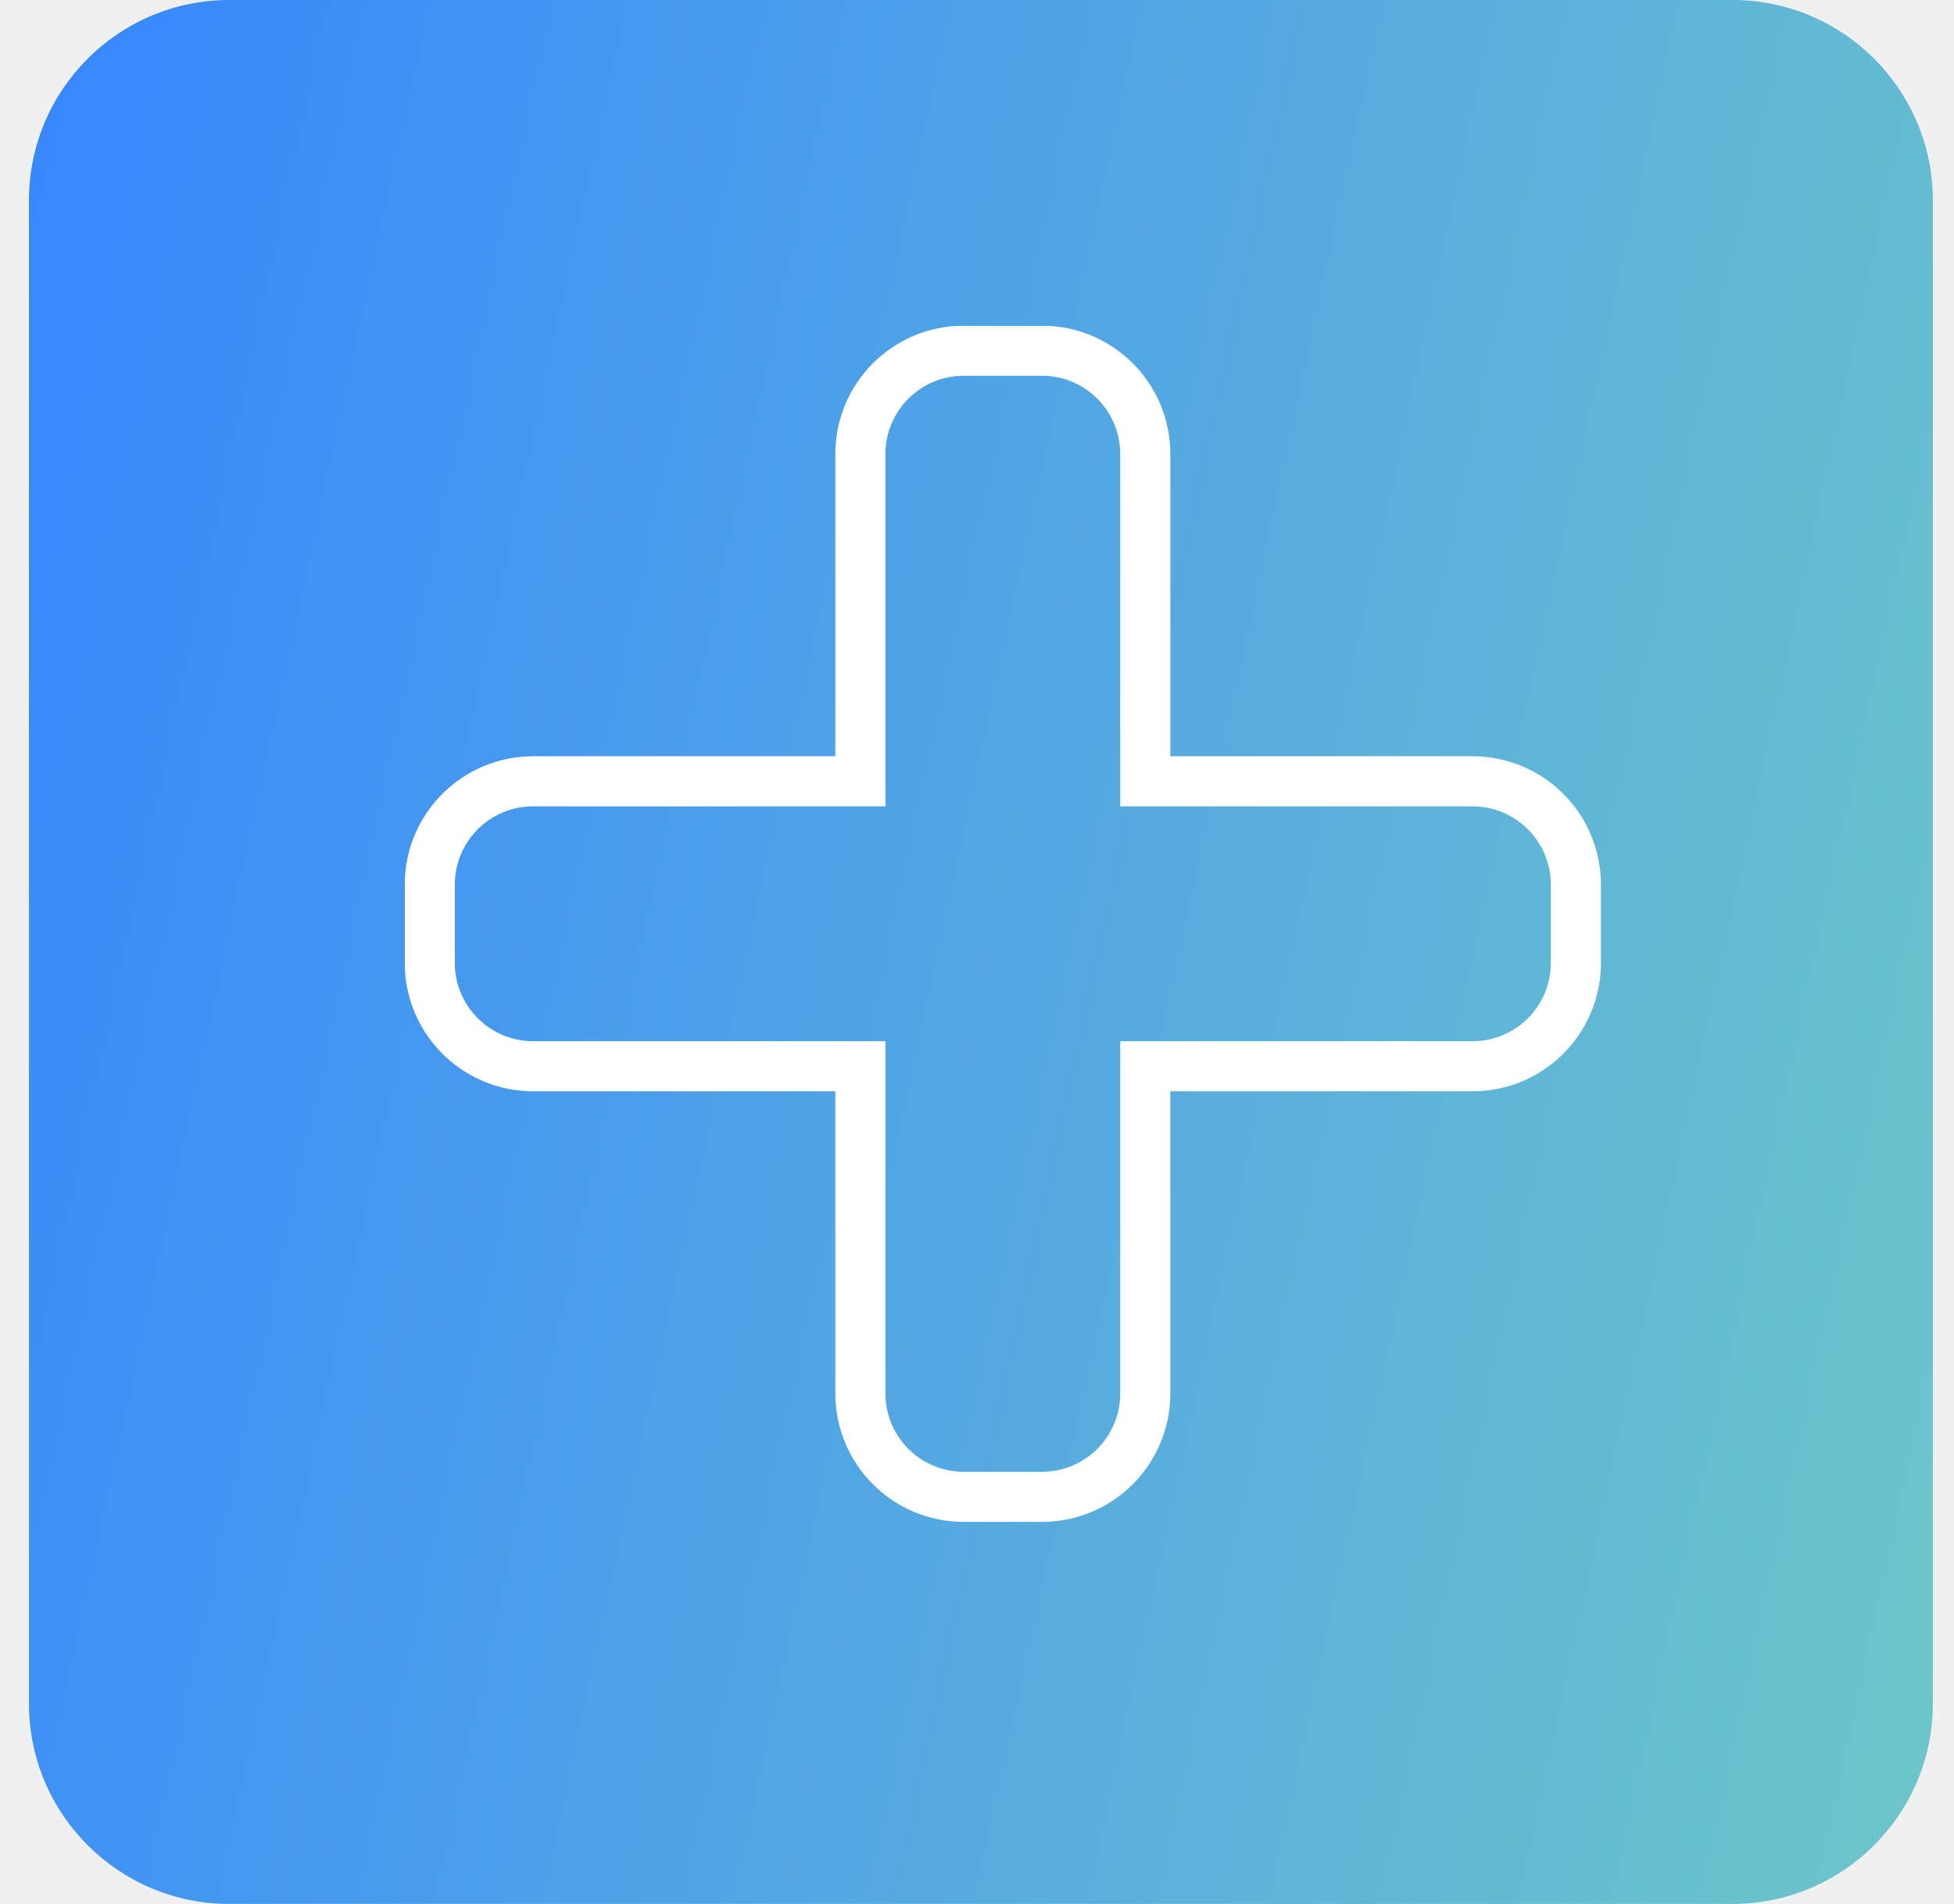
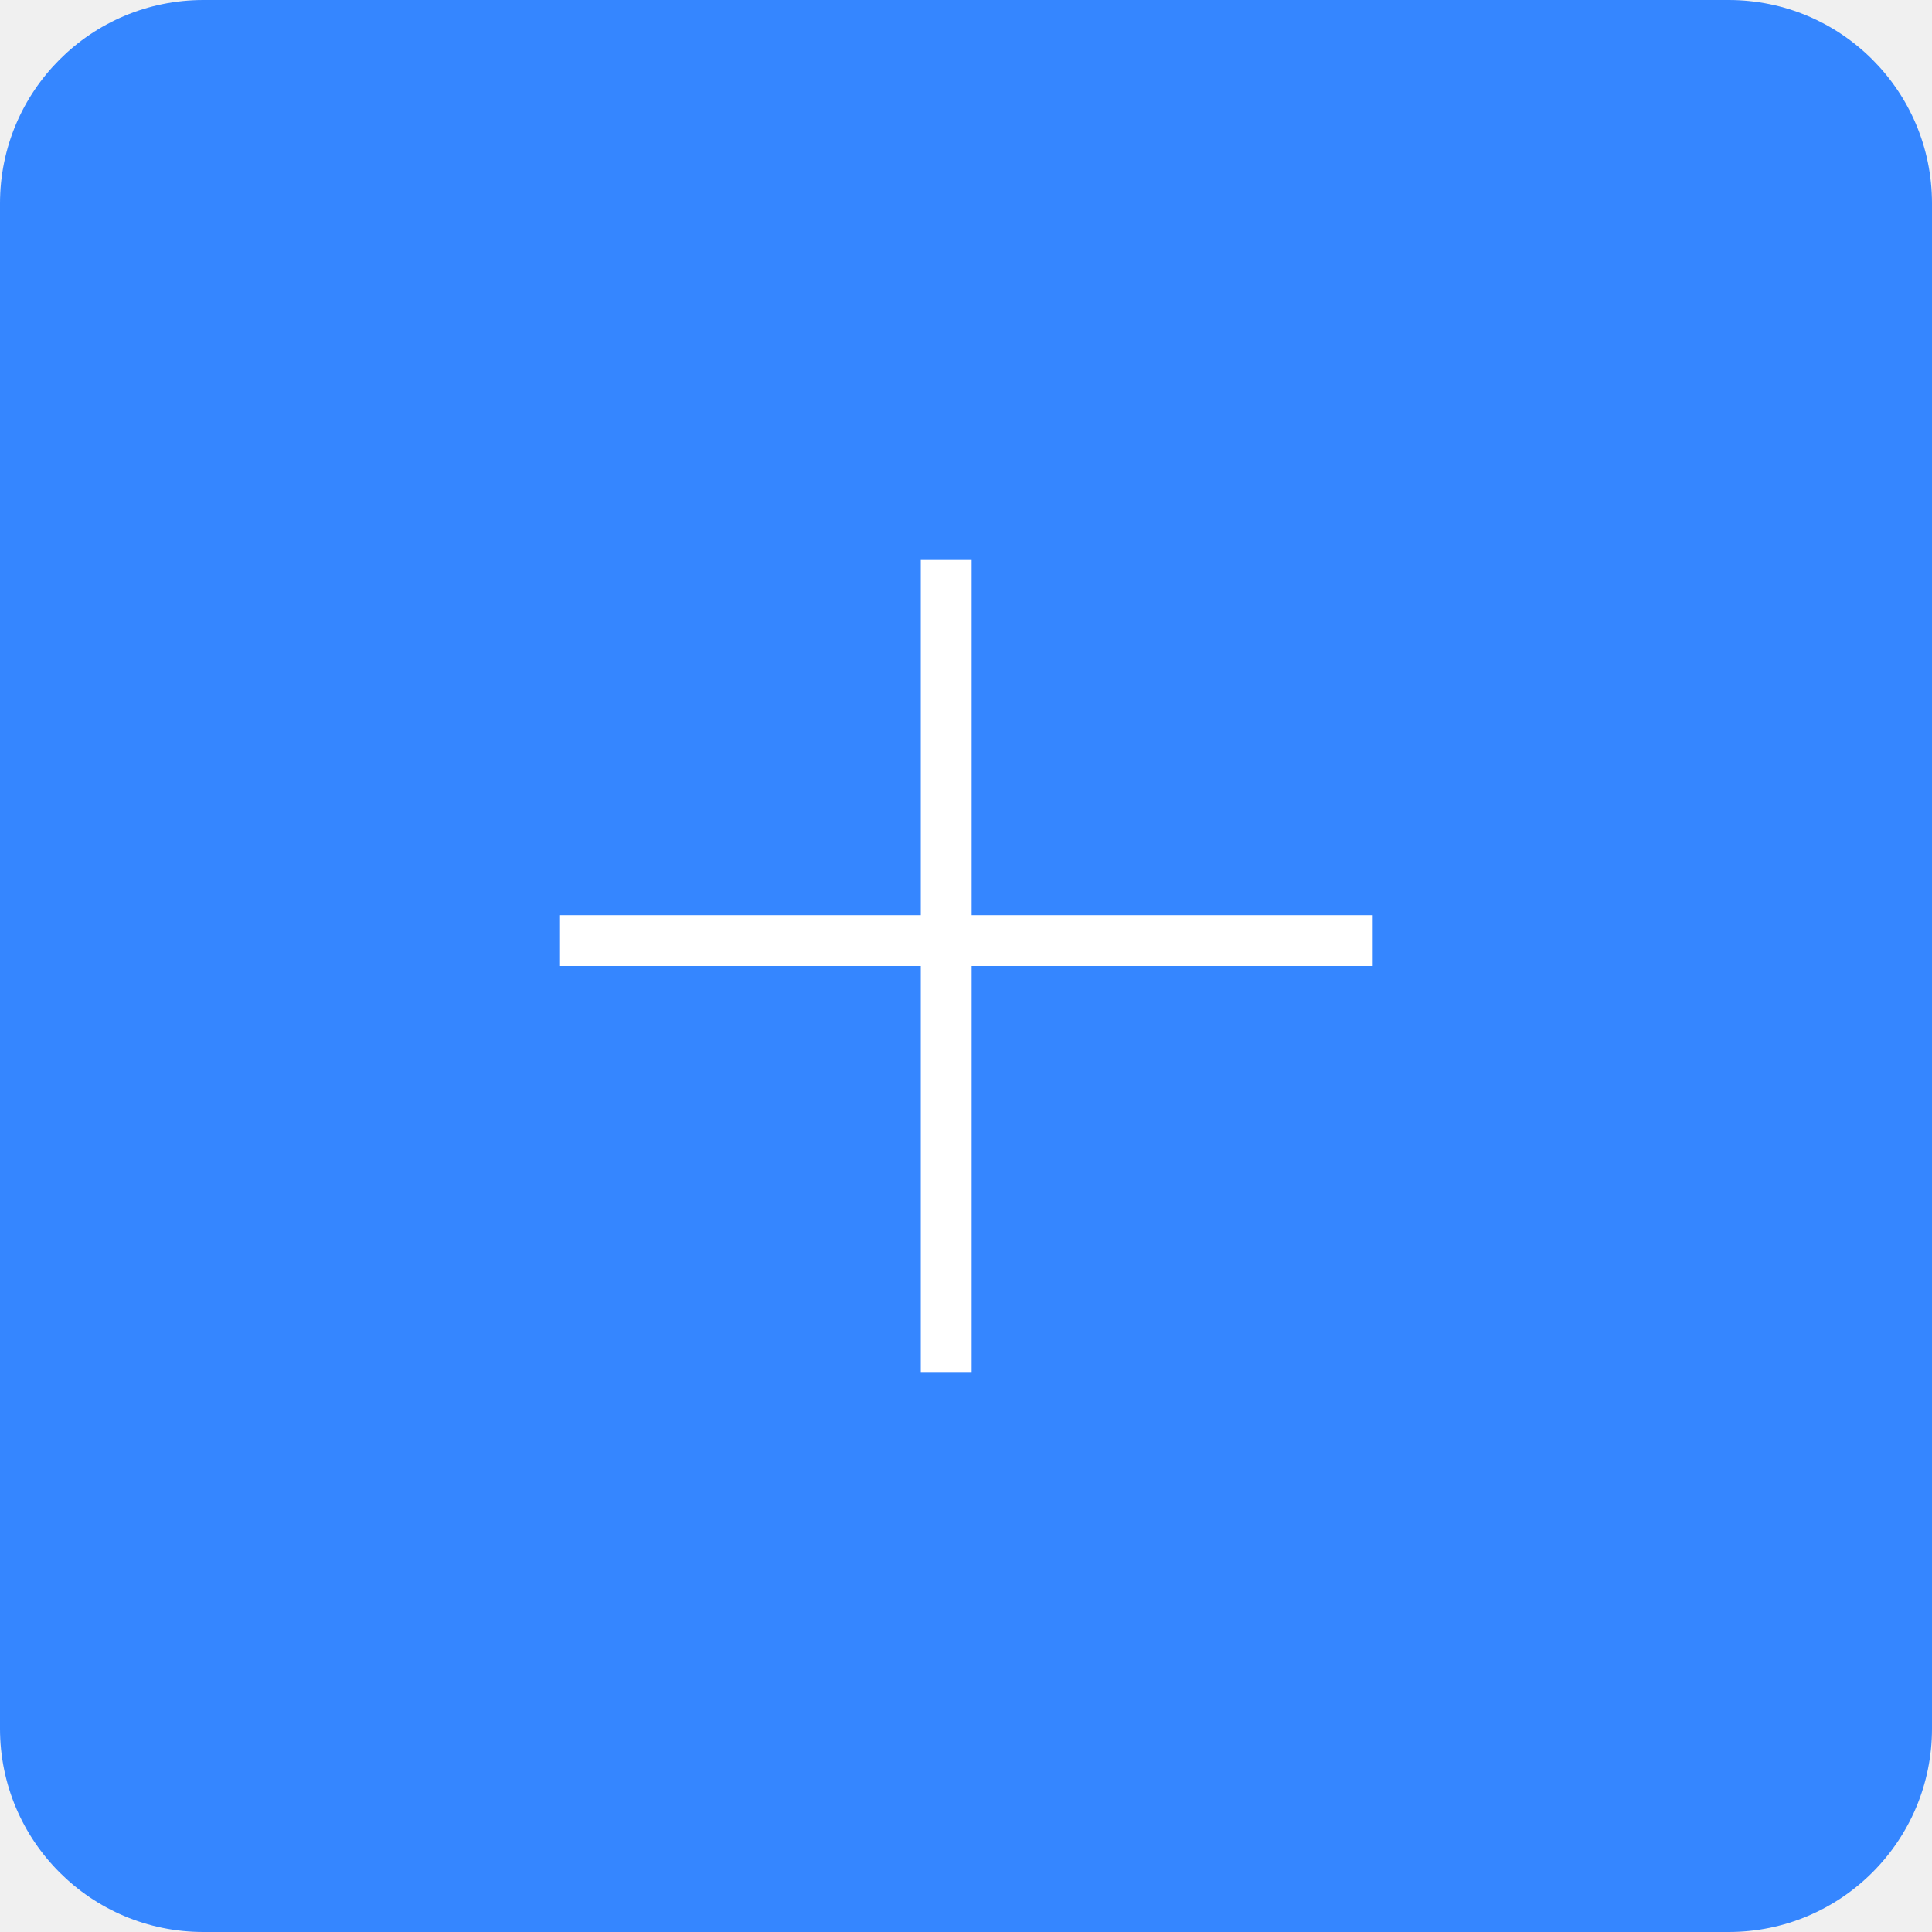
- <svg xmlns="http://www.w3.org/2000/svg" width="39" height="38" viewBox="0 0 39 38" fill="none">
-   <rect x="0.578" width="38" height="38" rx="4" fill="url(#paint0_linear_1998_25001)" />
-   <g clip-path="url(#clip0_1998_25001)">
-     <mask id="path-2-outside-1_1998_25001" maskUnits="userSpaceOnUse" x="8.078" y="6.5" width="24" height="24" fill="black">
-       <rect fill="white" x="8.078" y="6.5" width="24" height="24" />
-       <path d="M29.391 16.094H22.359V9.062C22.359 8.2 21.66 7.5 20.797 7.5H19.234C18.372 7.5 17.672 8.2 17.672 9.062V16.094H10.641C9.778 16.094 9.078 16.794 9.078 17.656V19.219C9.078 20.081 9.778 20.781 10.641 20.781H17.672V27.812C17.672 28.675 18.372 29.375 19.234 29.375H20.797C21.66 29.375 22.359 28.675 22.359 27.812V20.781H29.391C30.253 20.781 30.953 20.081 30.953 19.219V17.656C30.953 16.794 30.253 16.094 29.391 16.094Z" />
-     </mask>
-     <path d="M29.391 16.094H22.359V9.062C22.359 8.2 21.66 7.5 20.797 7.5H19.234C18.372 7.5 17.672 8.2 17.672 9.062V16.094H10.641C9.778 16.094 9.078 16.794 9.078 17.656V19.219C9.078 20.081 9.778 20.781 10.641 20.781H17.672V27.812C17.672 28.675 18.372 29.375 19.234 29.375H20.797C21.66 29.375 22.359 28.675 22.359 27.812V20.781H29.391C30.253 20.781 30.953 20.081 30.953 19.219V17.656C30.953 16.794 30.253 16.094 29.391 16.094Z" stroke="white" stroke-width="2" mask="url(#path-2-outside-1_1998_25001)" />
-   </g>
-   <defs>
-     <linearGradient id="paint0_linear_1998_25001" x1="0.578" y1="-3.732" x2="62.884" y2="9.705" gradientUnits="userSpaceOnUse">
-       <stop stop-color="#3586FF" />
-       <stop offset="1" stop-color="#83E0B3" />
-     </linearGradient>
-     <clipPath id="clip0_1998_25001">
-       <rect width="25" height="25" fill="white" transform="translate(7.07812 6.5)" />
-     </clipPath>
-   </defs>
+ <svg xmlns="http://www.w3.org/2000/svg" width="38" height="38" viewBox="0 0 38 38" fill="none">
+   <rect width="38" height="38" rx="4" fill="#3586FF" />
+   <line y1="-0.5" x2="16" y2="-0.5" transform="matrix(1.01152e-06 1 -1 0 18.1111 11)" stroke="white" />
+   <line x1="11" y1="18.5" x2="27" y2="18.5" stroke="white" />
</svg>
